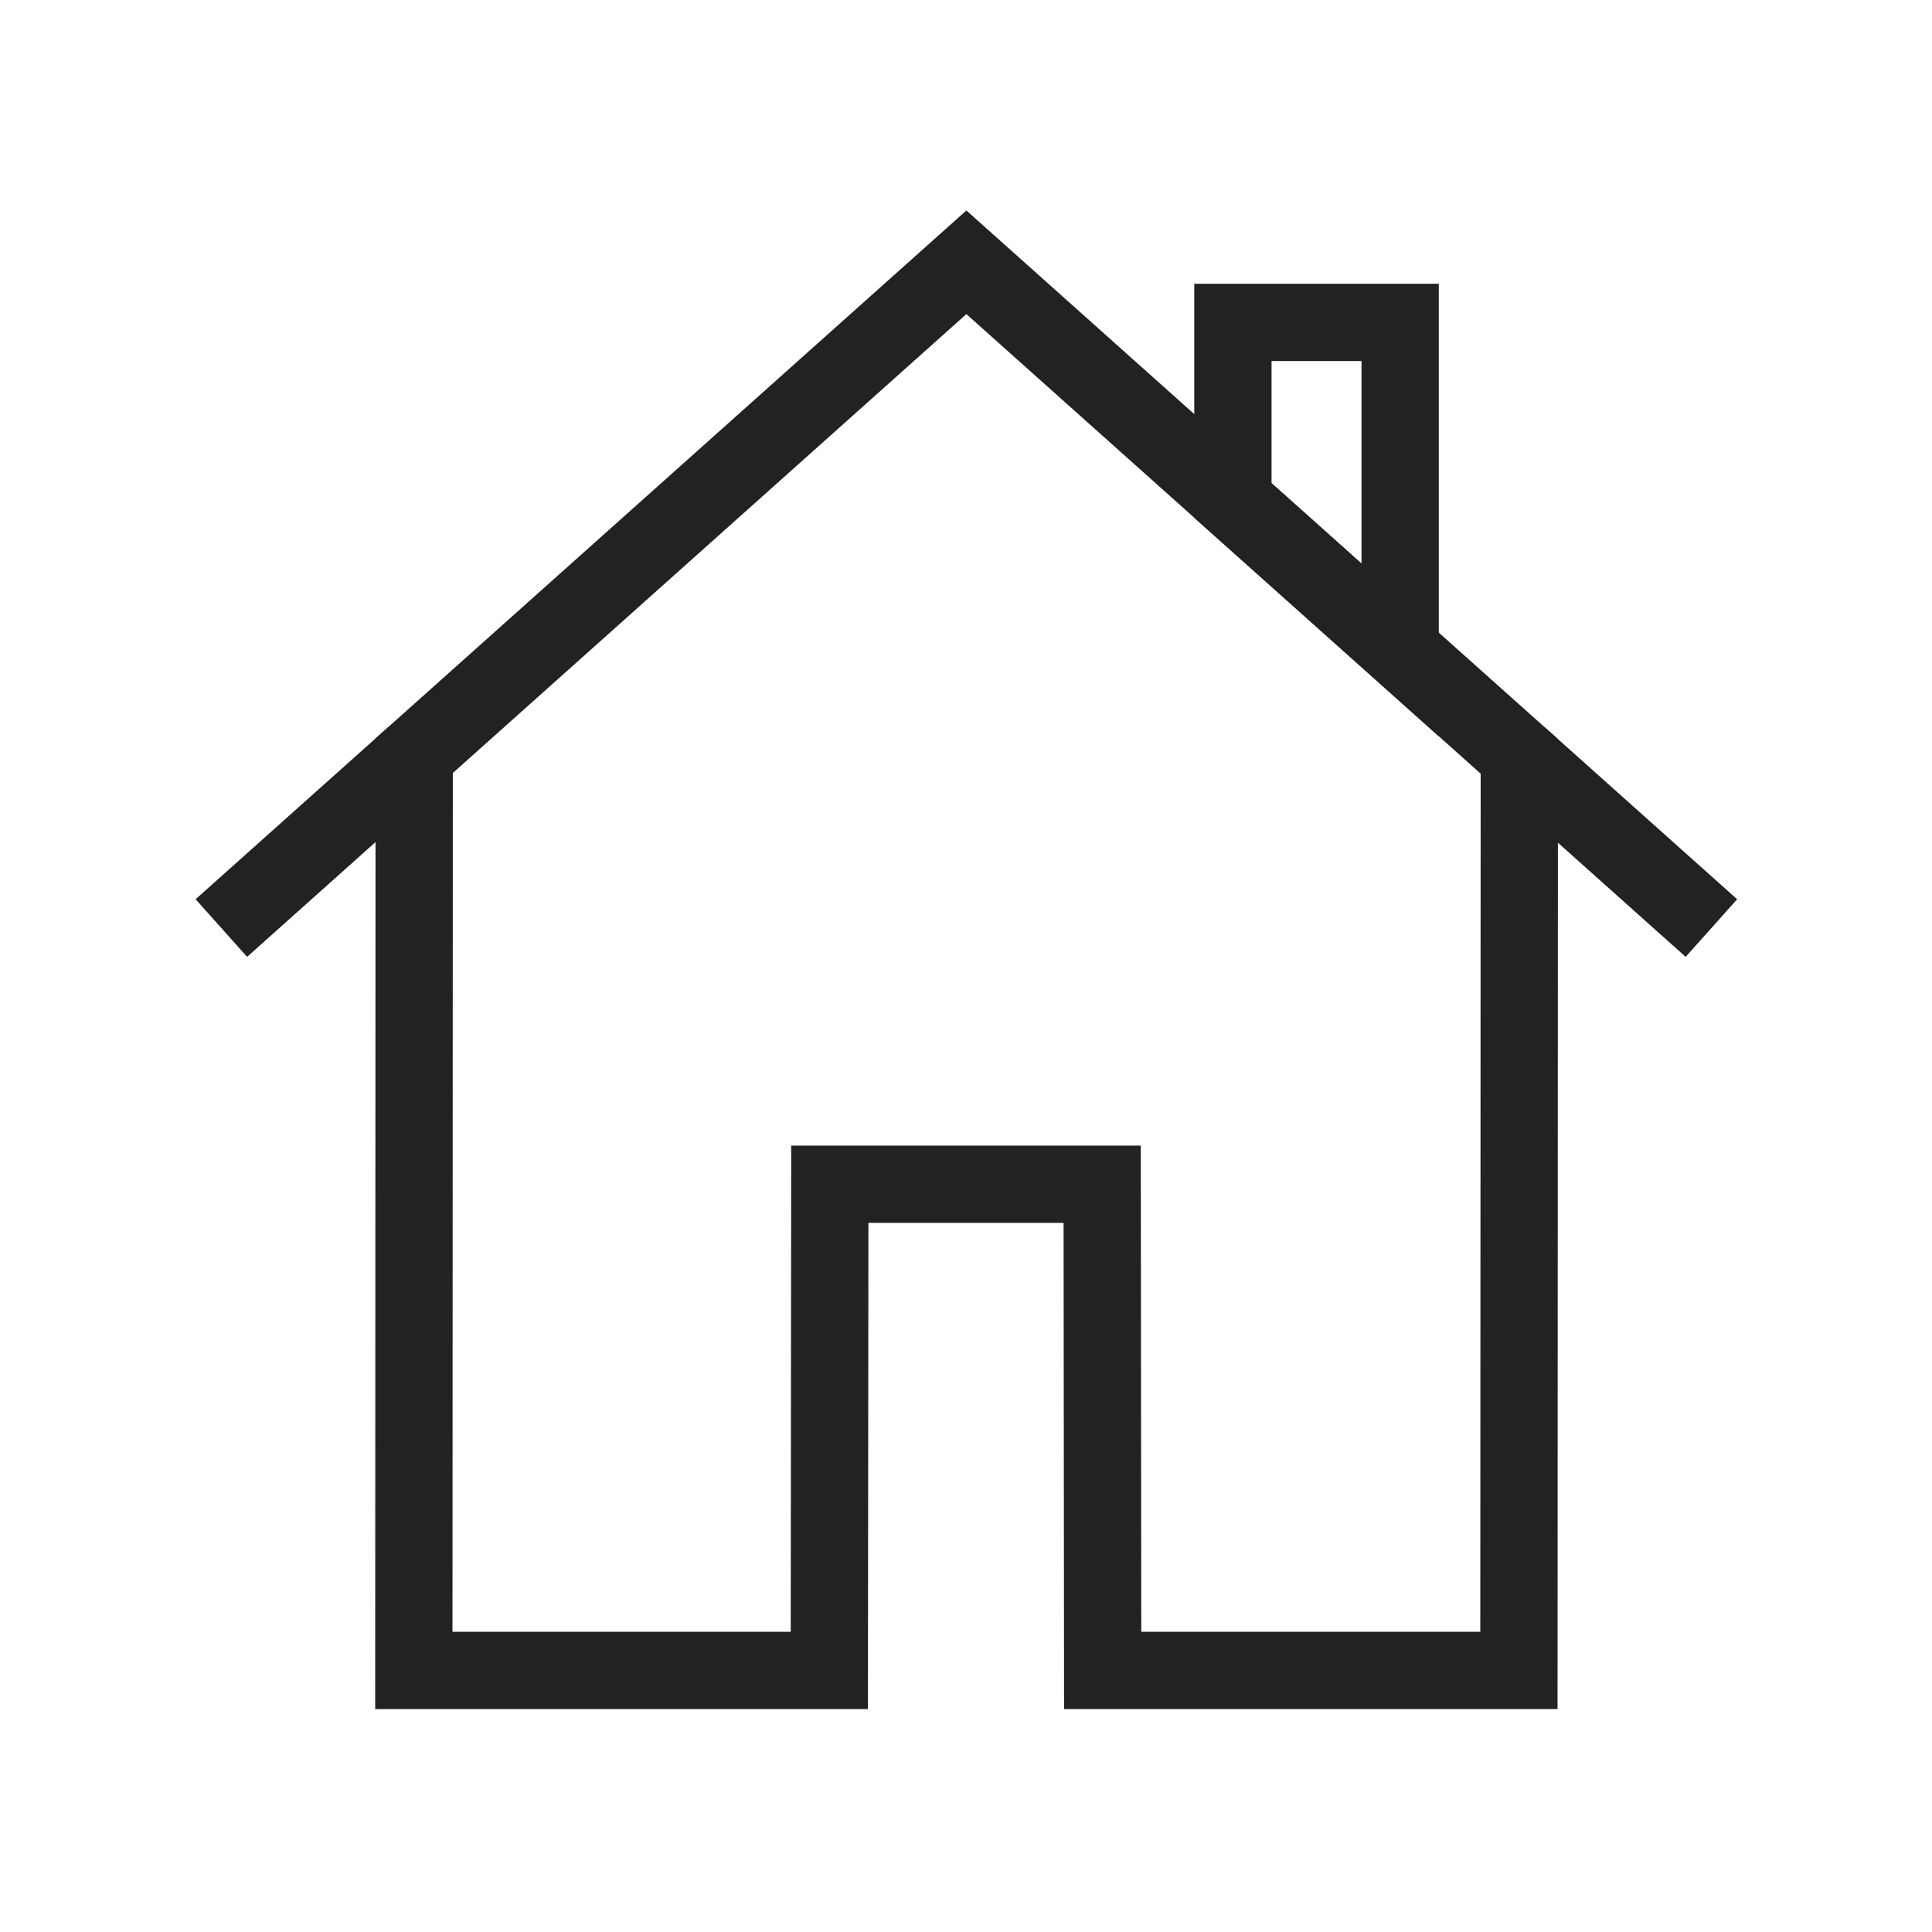
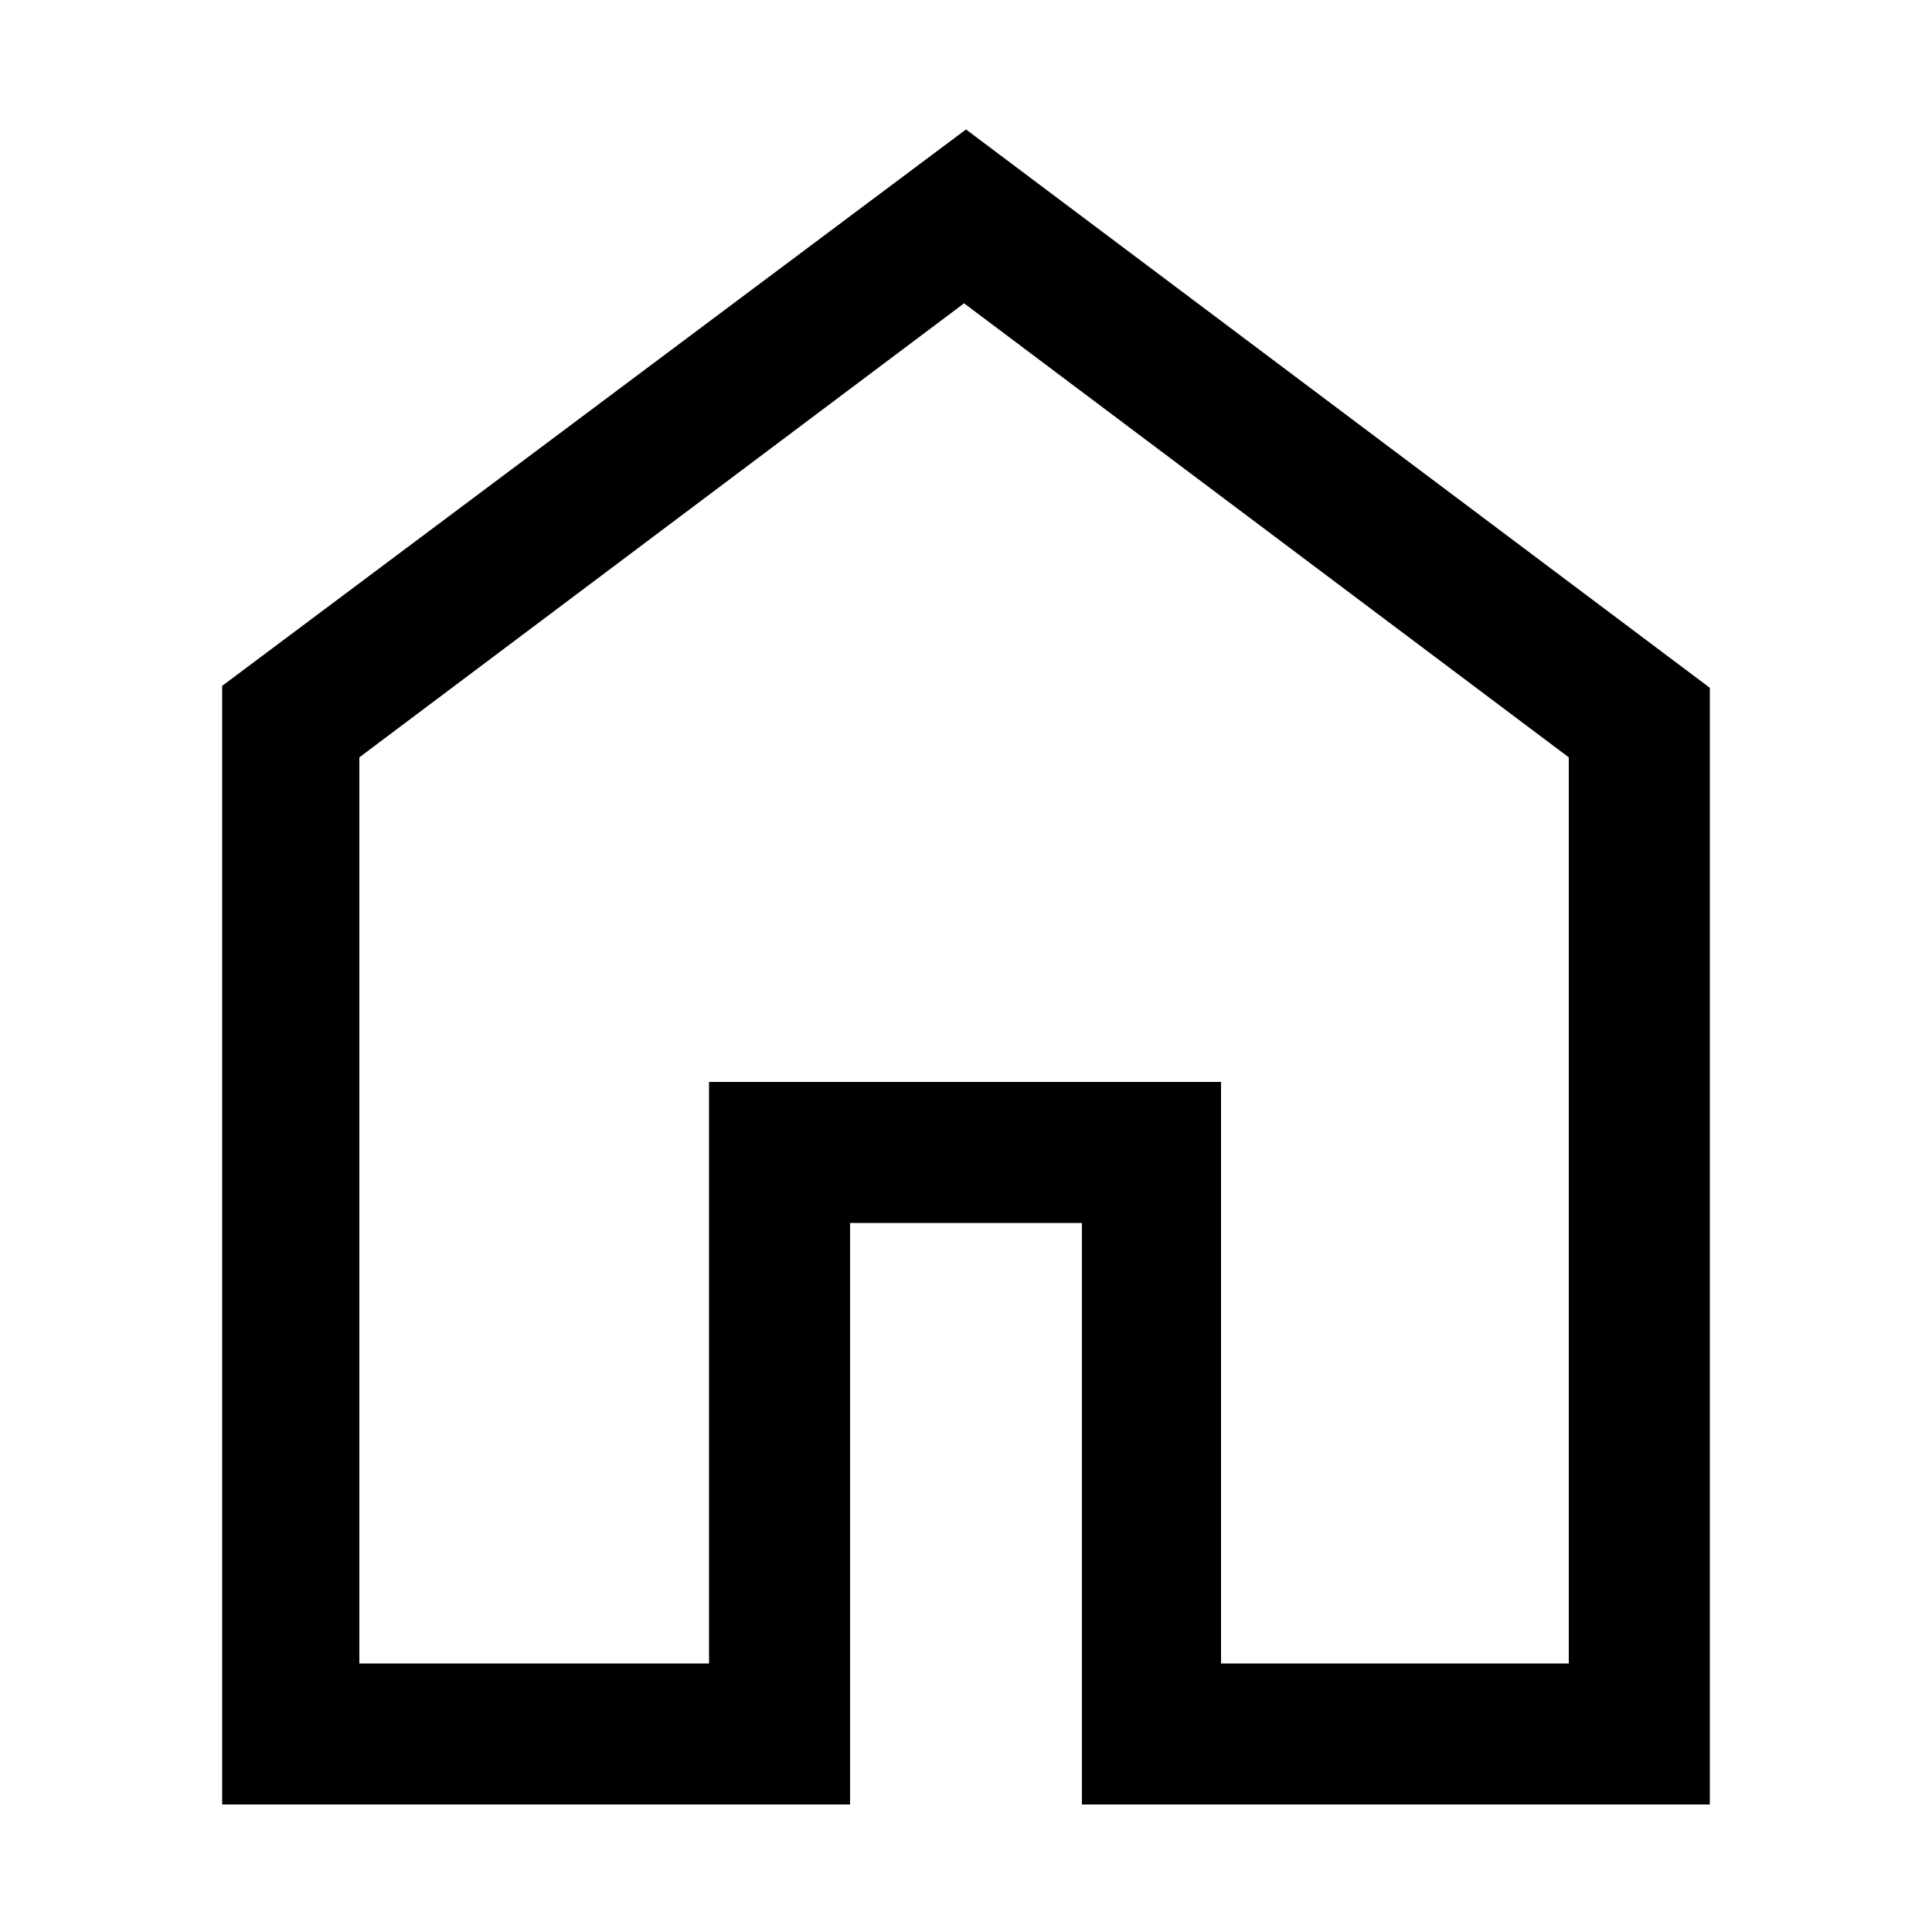
- <svg xmlns="http://www.w3.org/2000/svg" version="1.1" x="0px" y="0px" viewBox="0 0 100 100" id="svg2">
-   <defs id="defs10">
-     </defs>
-   <g transform="translate(0,-952.3622)" id="g4">
-     <path style="fill:none;fill-rule:evenodd;stroke:#222;stroke-width:4;stroke-linecap:butt;stroke-linejoin:miter;stroke-miterlimit:4;stroke-dasharray:none;stroke-opacity:1;fill-opacity:1" d="M 50.02 13.576 L 21.439 39.115 L 21.42 86.461 L 42.926 86.461 L 42.951 61.295 L 57.049 61.295 L 57.074 86.461 L 78.619 86.461 L 78.639 39.15 L 50.02 13.576 z " id="path4175" transform="translate(0,952.3622)" />
-     <path style="fill:none;fill-rule:evenodd;stroke:#222;stroke-width:4;stroke-linecap:butt;stroke-linejoin:miter;stroke-miterlimit:4;stroke-dasharray:none;stroke-opacity:1" d="m 63.815,25.904 0,-9.217 8.657,0 -2e-6,16.954 z" id="path4193" transform="translate(0,952.3622)" />
-     <path style="fill:none;fill-rule:evenodd;stroke:#222;stroke-width:4;stroke-linecap:butt;stroke-linejoin:miter;stroke-miterlimit:4;stroke-dasharray:none;stroke-opacity:1" d="m 21.439,991.478 -9.982,8.92" id="path4177" />
-     <path style="fill:none;fill-rule:evenodd;stroke:#222;stroke-width:4;stroke-linecap:butt;stroke-linejoin:miter;stroke-miterlimit:4;stroke-dasharray:none;stroke-opacity:1" d="m 88.582,1000.398 -9.943,-8.885" id="path4170" />
-   </g>
+ <svg xmlns="http://www.w3.org/2000/svg" id="Ebene_1" viewBox="0 0 100 100">
+   <path id="Pfad" d="M18.7,86.1h18v-30.1h26.5v30.1h18v-46.9l-31.3-23.5-31.3,23.5v46.9h.1ZM11.5,93.3v-57.8L50,6.7l38.5,28.9v57.8h-32.5v-30.1h-12v30.1H11.5v-.1Z" />
</svg>
